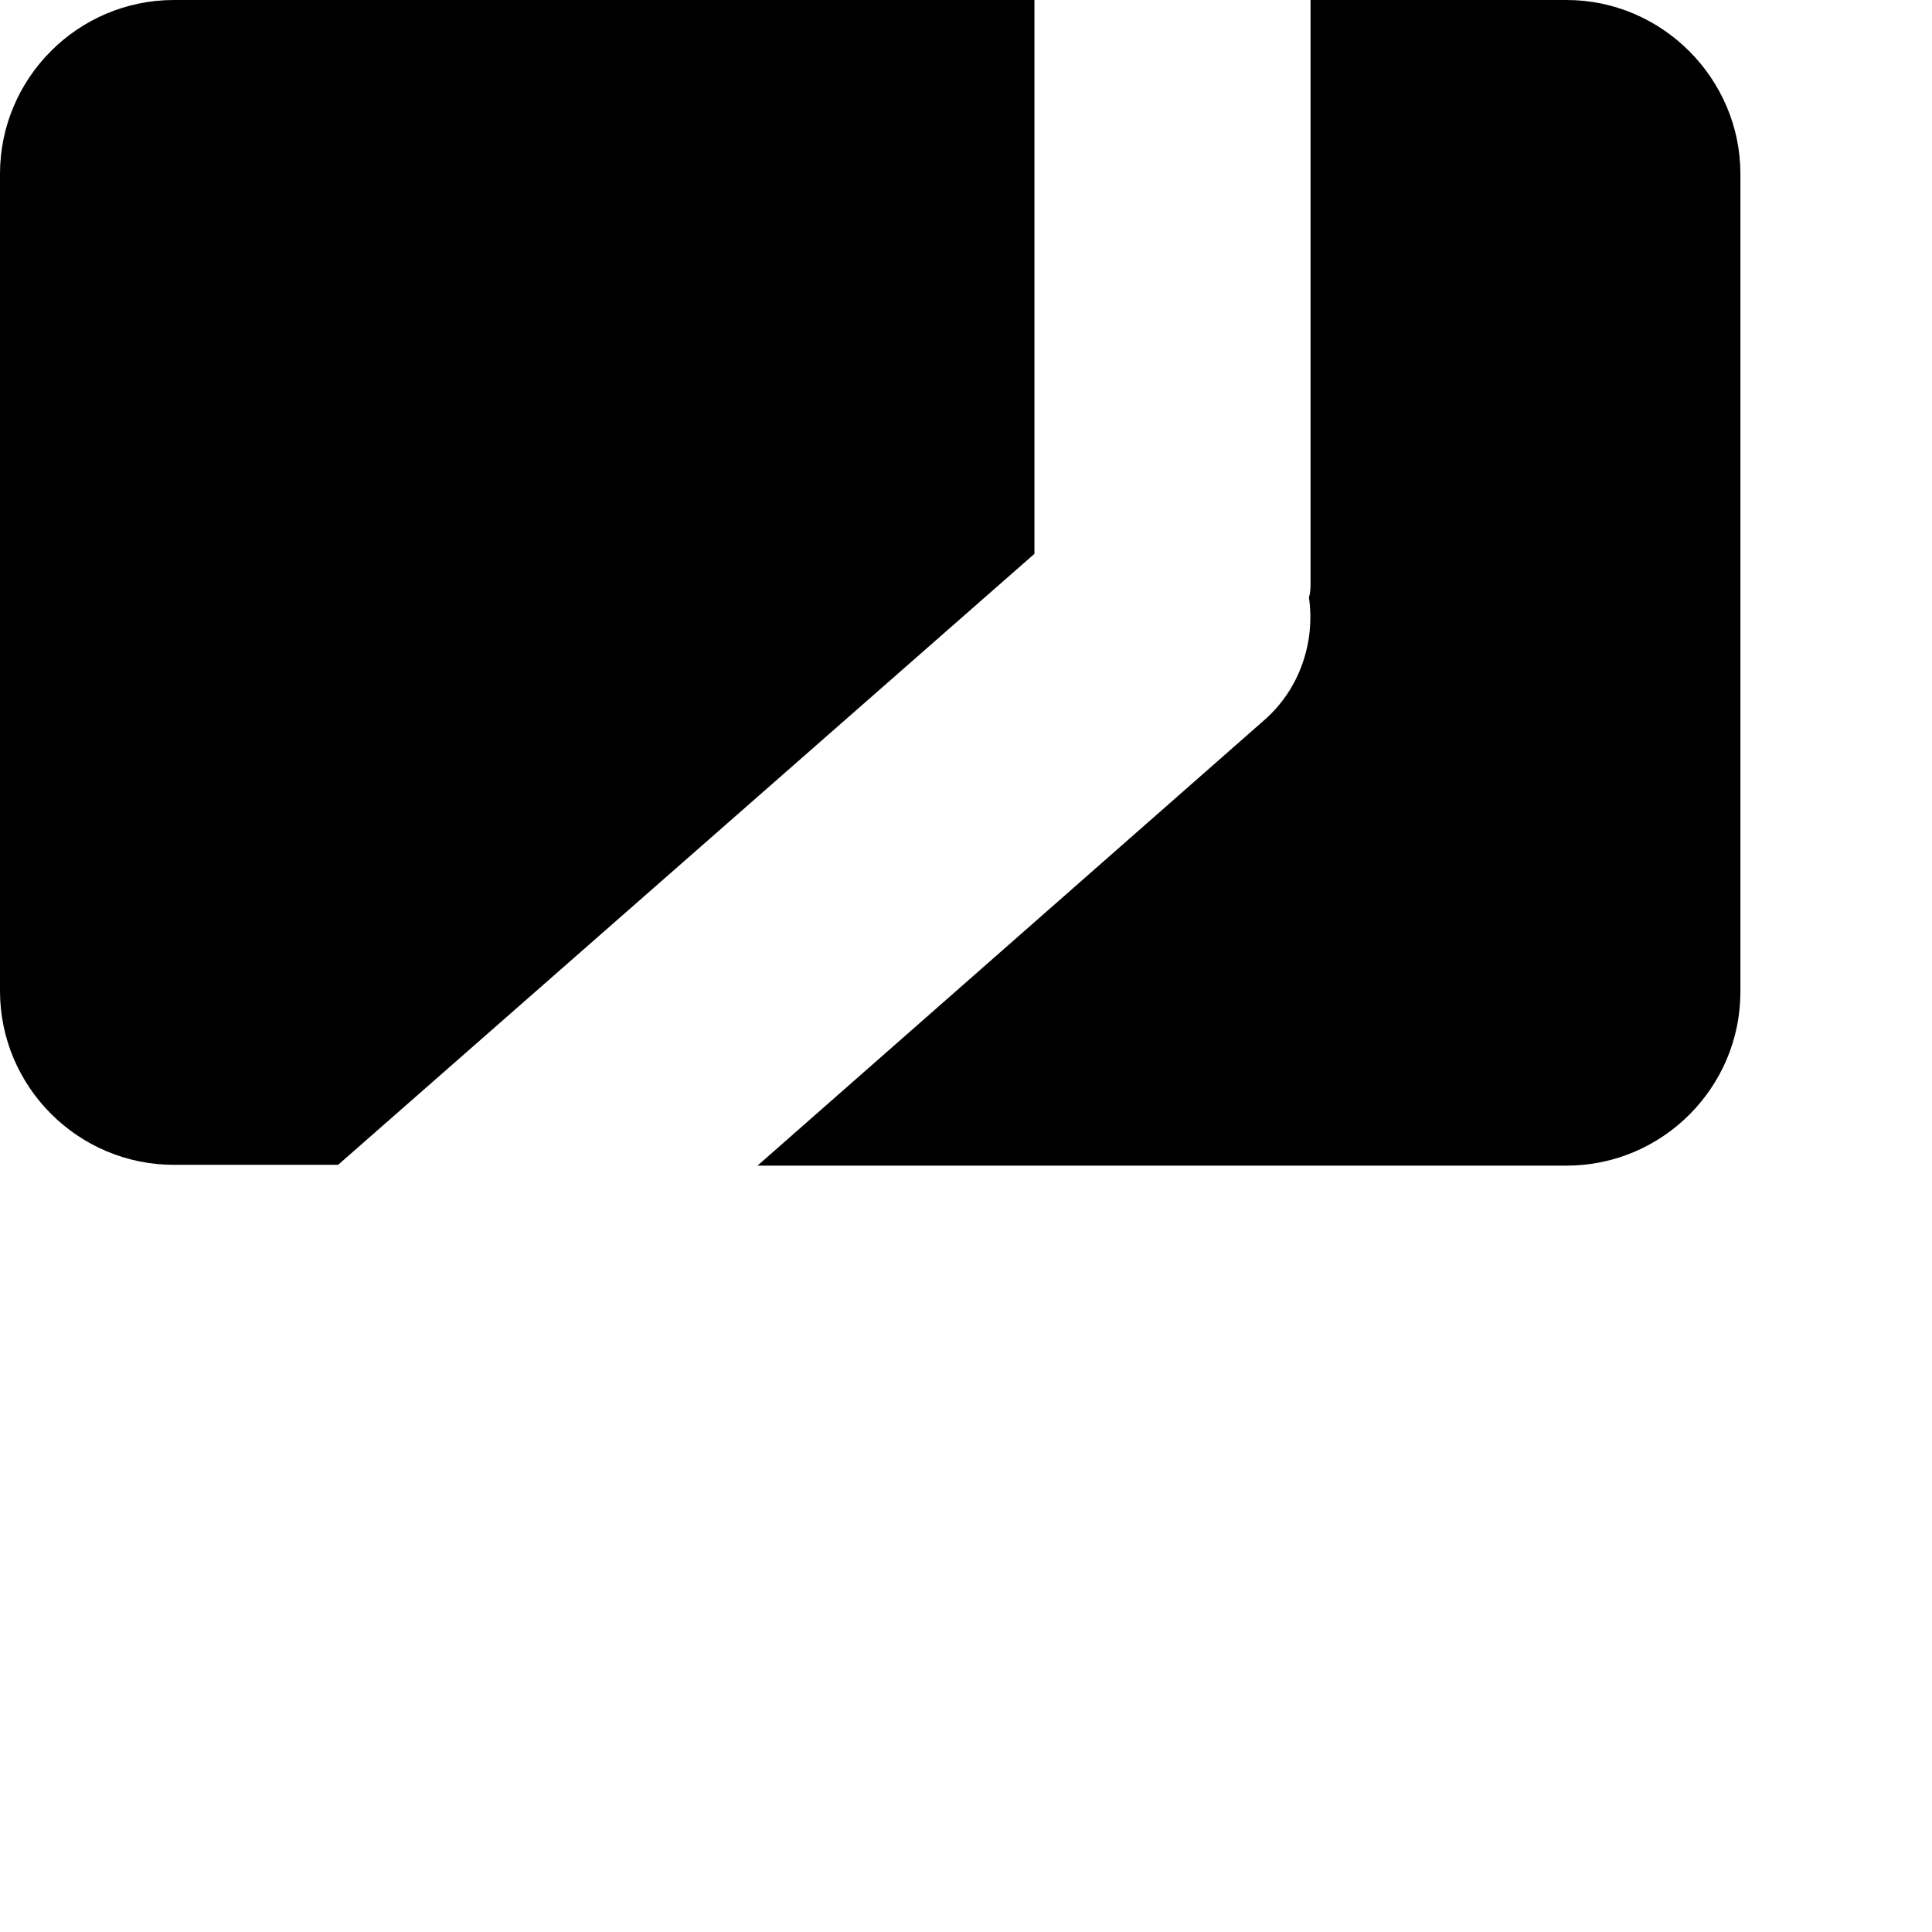
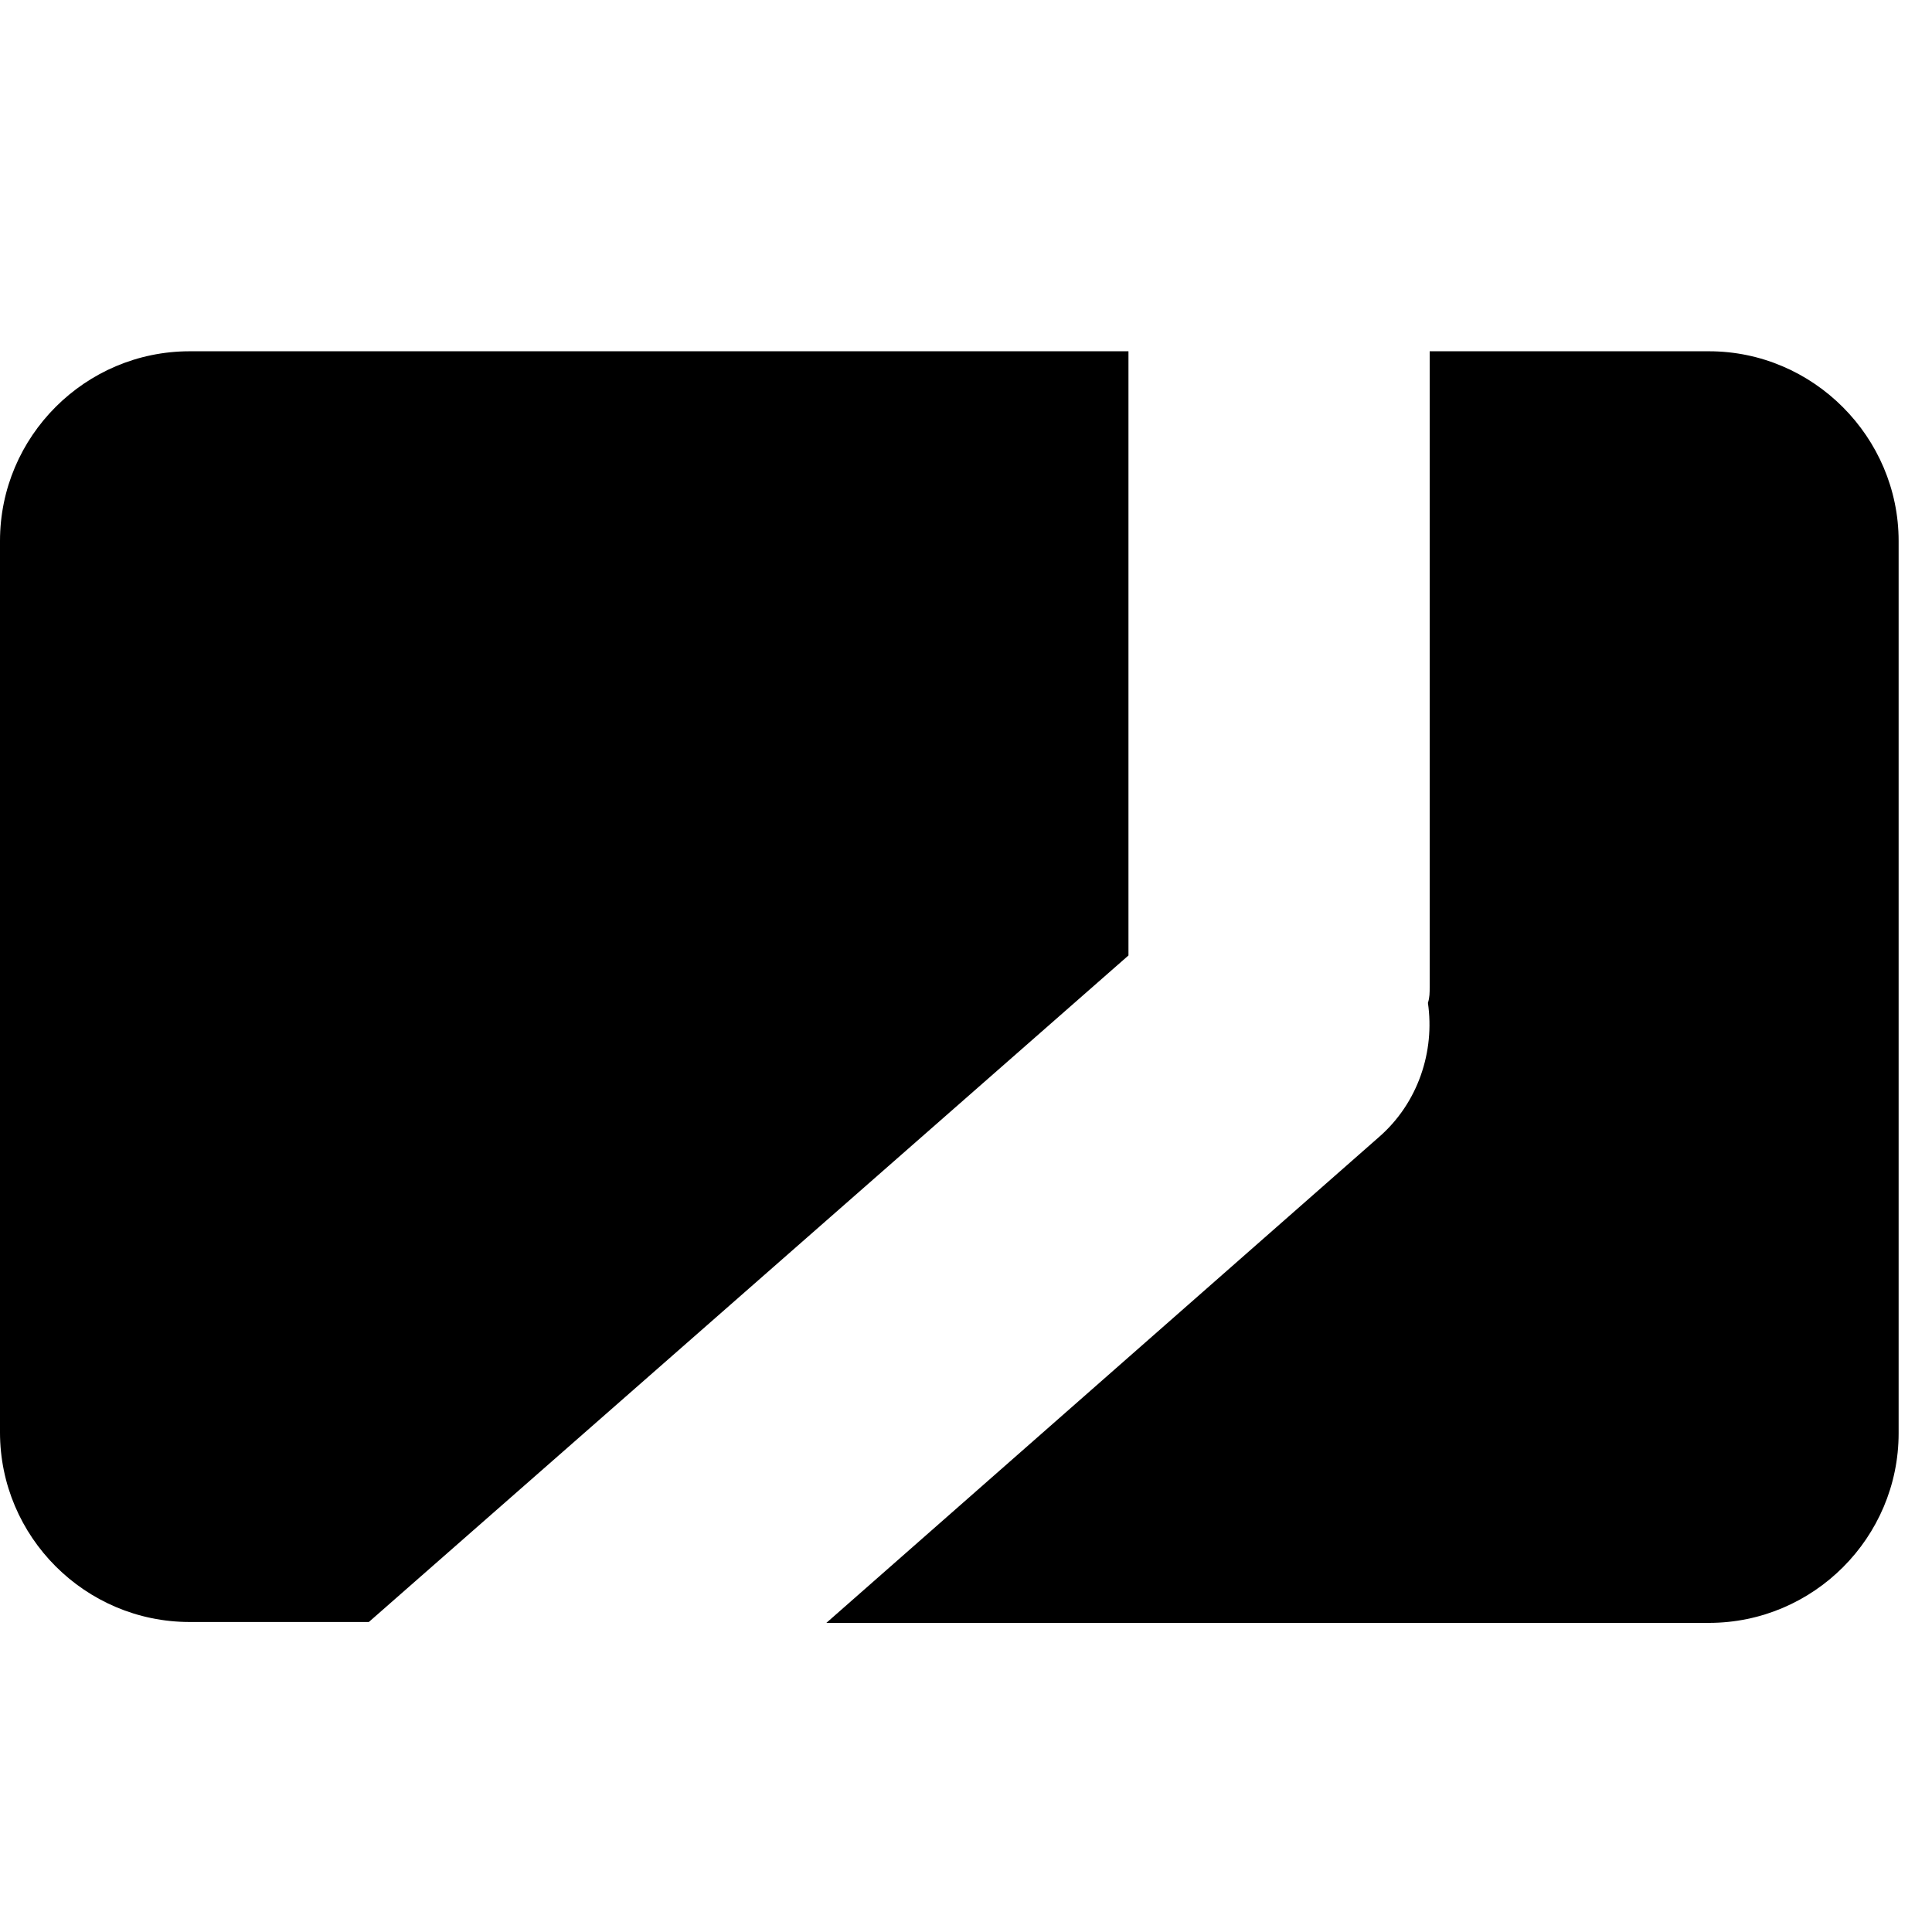
- <svg xmlns="http://www.w3.org/2000/svg" id="Layer_2" data-name="Layer 2" height="24px" viewBox="0 0 24 24" width="24px">
+ <svg xmlns="http://www.w3.org/2000/svg" id="Layer_2" data-name="Layer 2" viewBox="0 0 22 14" width="24px" height="24px">
  <defs>
  </defs>
  <g id="Layer_1-2" data-name="Layer 1">
    <g>
      <path d="M12.85,6.88V0H2.16C.97,0,0,.97,0,2.16v10.15c0,1.19.97,2.16,2.16,2.16h2.04l8.65-7.59Z" />
      <path d="M19.46,0h-3.18v7.24c0,.06,0,.12-.02.18.08.55-.11,1.14-.56,1.53l-6.29,5.53h10.05c1.19,0,2.16-.97,2.16-2.16V2.16C21.62.98,20.65,0,19.46,0Z" />
    </g>
  </g>
</svg>
